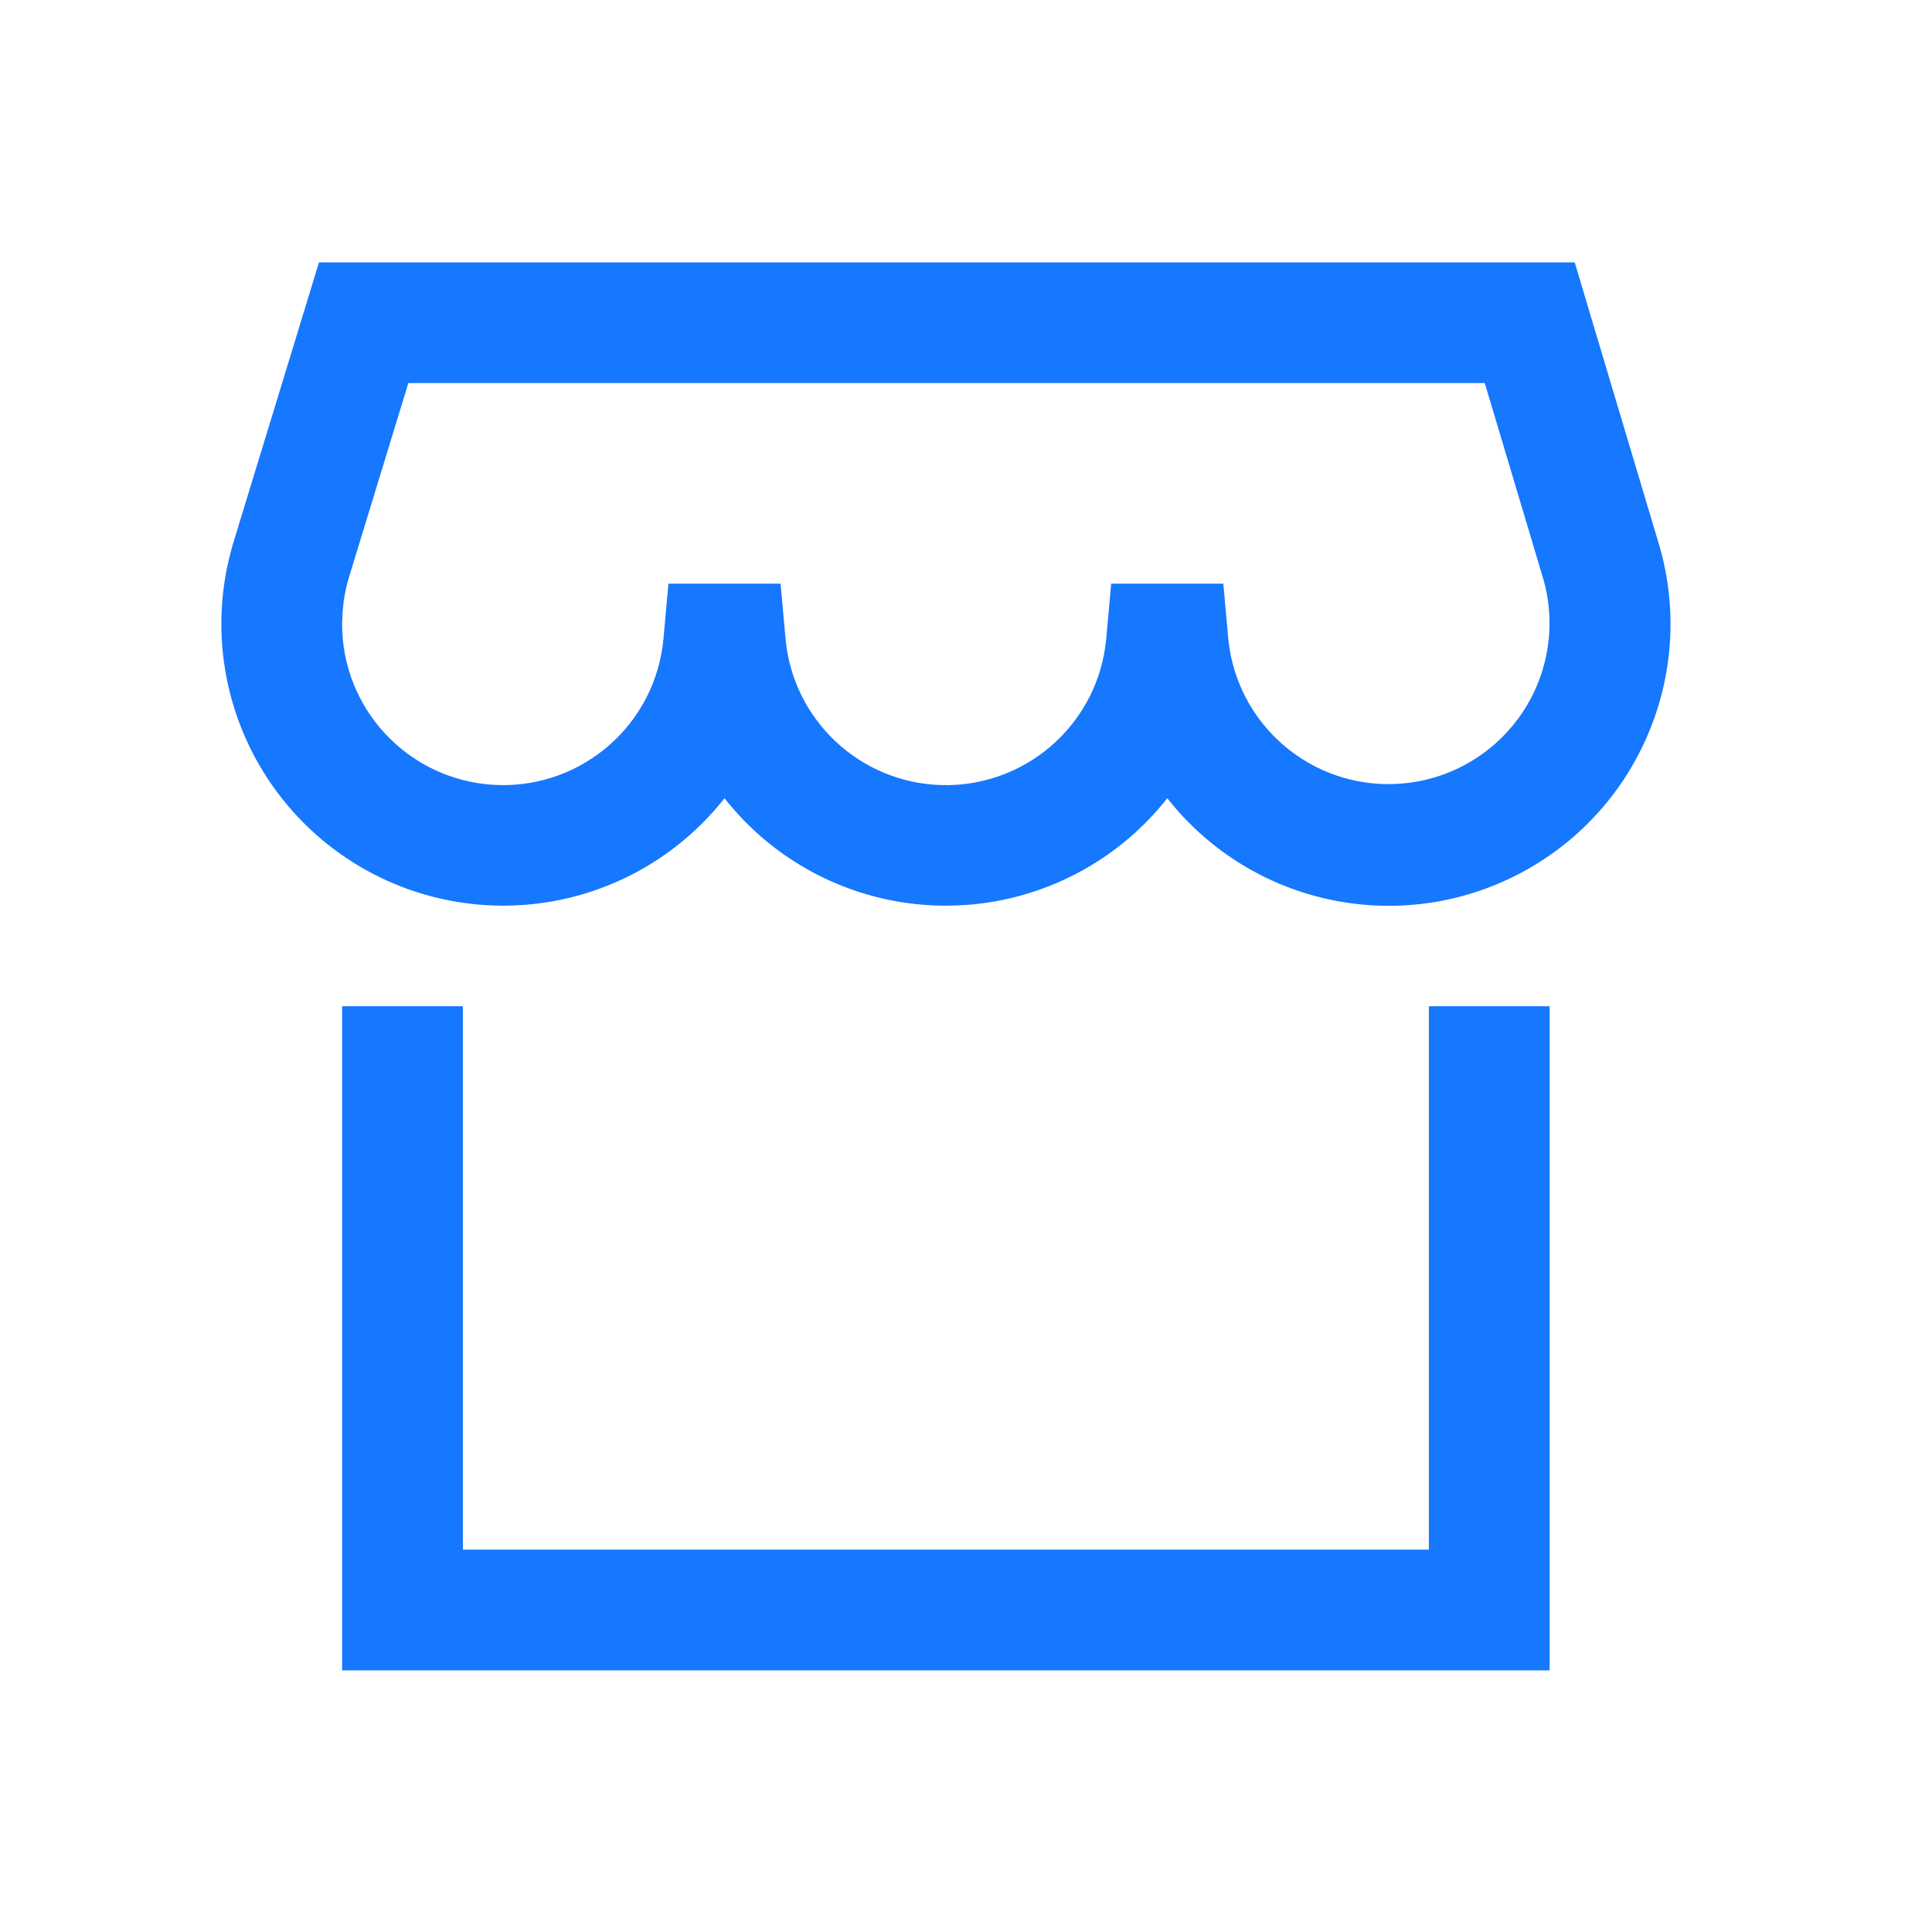
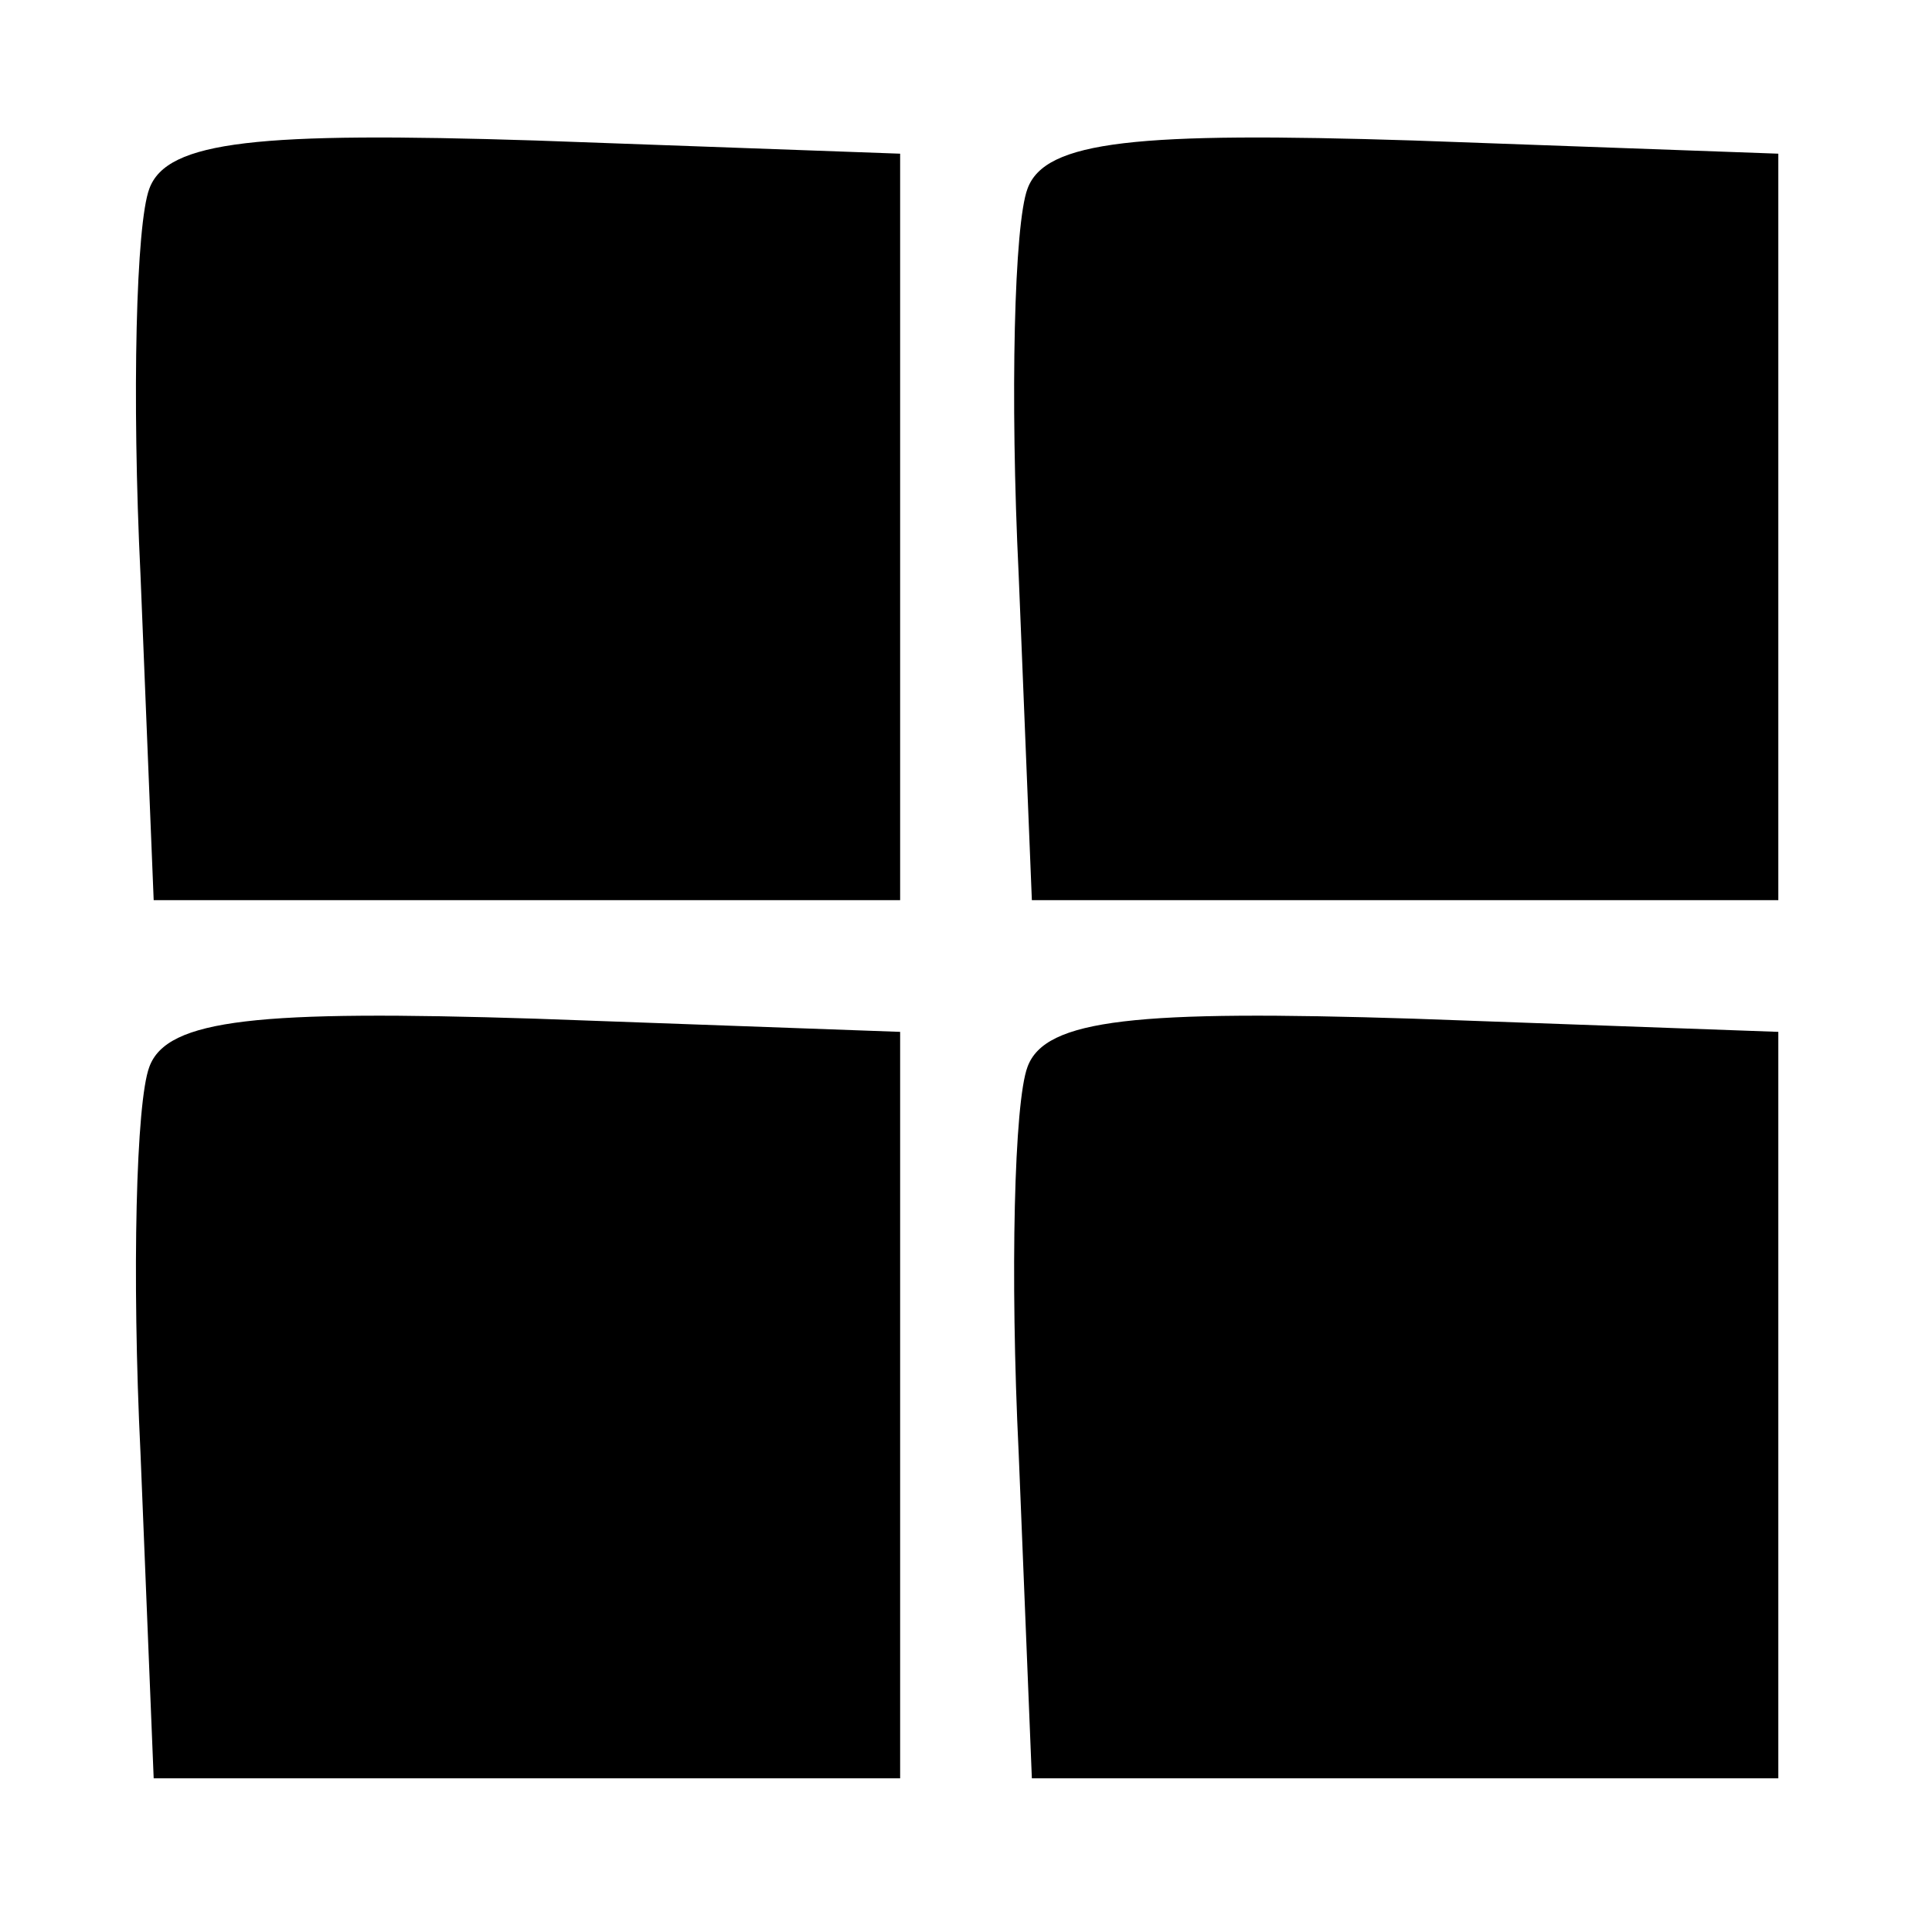
- <svg xmlns="http://www.w3.org/2000/svg" t="1616329743834" class="icon" viewBox="0 0 1024 1024" version="1.1" p-id="2304" width="200" height="200">
-   <defs>
-     <style type="text/css" />
-   </defs>
-   <path d="M245.333 533.333v288h512V533.333h64v352h-640V533.333h64zM834.624 139.051l45.077 150.869a149.333 149.333 0 0 1-255.723 139.52l-3.669-4.331L618.667 423.04l-1.643 2.091a149.248 149.248 0 0 1-104.533 54.485l-6.016 0.32-5.141 0.085a149.12 149.12 0 0 1-112.021-50.56l-3.669-4.331L384 423.04l-1.643 2.091a149.248 149.248 0 0 1-104.533 54.485l-6.016 0.32-5.141 0.085a149.333 149.333 0 0 1-145.301-183.808l1.792-6.891 45.909-150.251h665.557z m-47.68 63.979H216.427L184.533 307.371a84.693 84.693 0 0 0-2.389 11.456l-0.597 5.888-0.213 5.952a85.333 85.333 0 0 0 169.813 12.16l0.512-4.352 2.624-29.12h59.435l2.624 29.12a85.333 85.333 0 0 0 169.472 4.331l0.512-4.331 2.624-29.12h59.435l2.624 29.12a85.333 85.333 0 1 0 168.32-26.347l-1.067-4.331-31.317-104.768z" fill="#1677FF" p-id="2305" />
+ <svg xmlns="http://www.w3.org/2000/svg" version="1.0" width="44pt" height="44pt" viewBox="0 0 44 44" preserveAspectRatio="xMidYMid meet">
+   <g transform="translate(0,44) scale(0.1,-0.1)" fill="#000000" stroke="none">
+     <path d="M34 397 c-3 -8 -4 -47 -2 -88 l3 -74 85 0 85 0 0 85 0 85 -83 3 c-63 2 -84 0 -88 -11z" />
+     <path d="M234 397 c-3 -8 -4 -47 -2 -88 l3 -74 85 0 85 0 0 85 0 85 -83 3 c-63 2 -84 0 -88 -11z" />
+     <path d="M34 197 c-3 -8 -4 -47 -2 -88 l3 -74 85 0 85 0 0 85 0 85 -83 3 c-63 2 -84 0 -88 -11z" />
+     <path d="M234 197 c-3 -8 -4 -47 -2 -88 l3 -74 85 0 85 0 0 85 0 85 -83 3 c-63 2 -84 0 -88 -11z" />
+   </g>
</svg>
